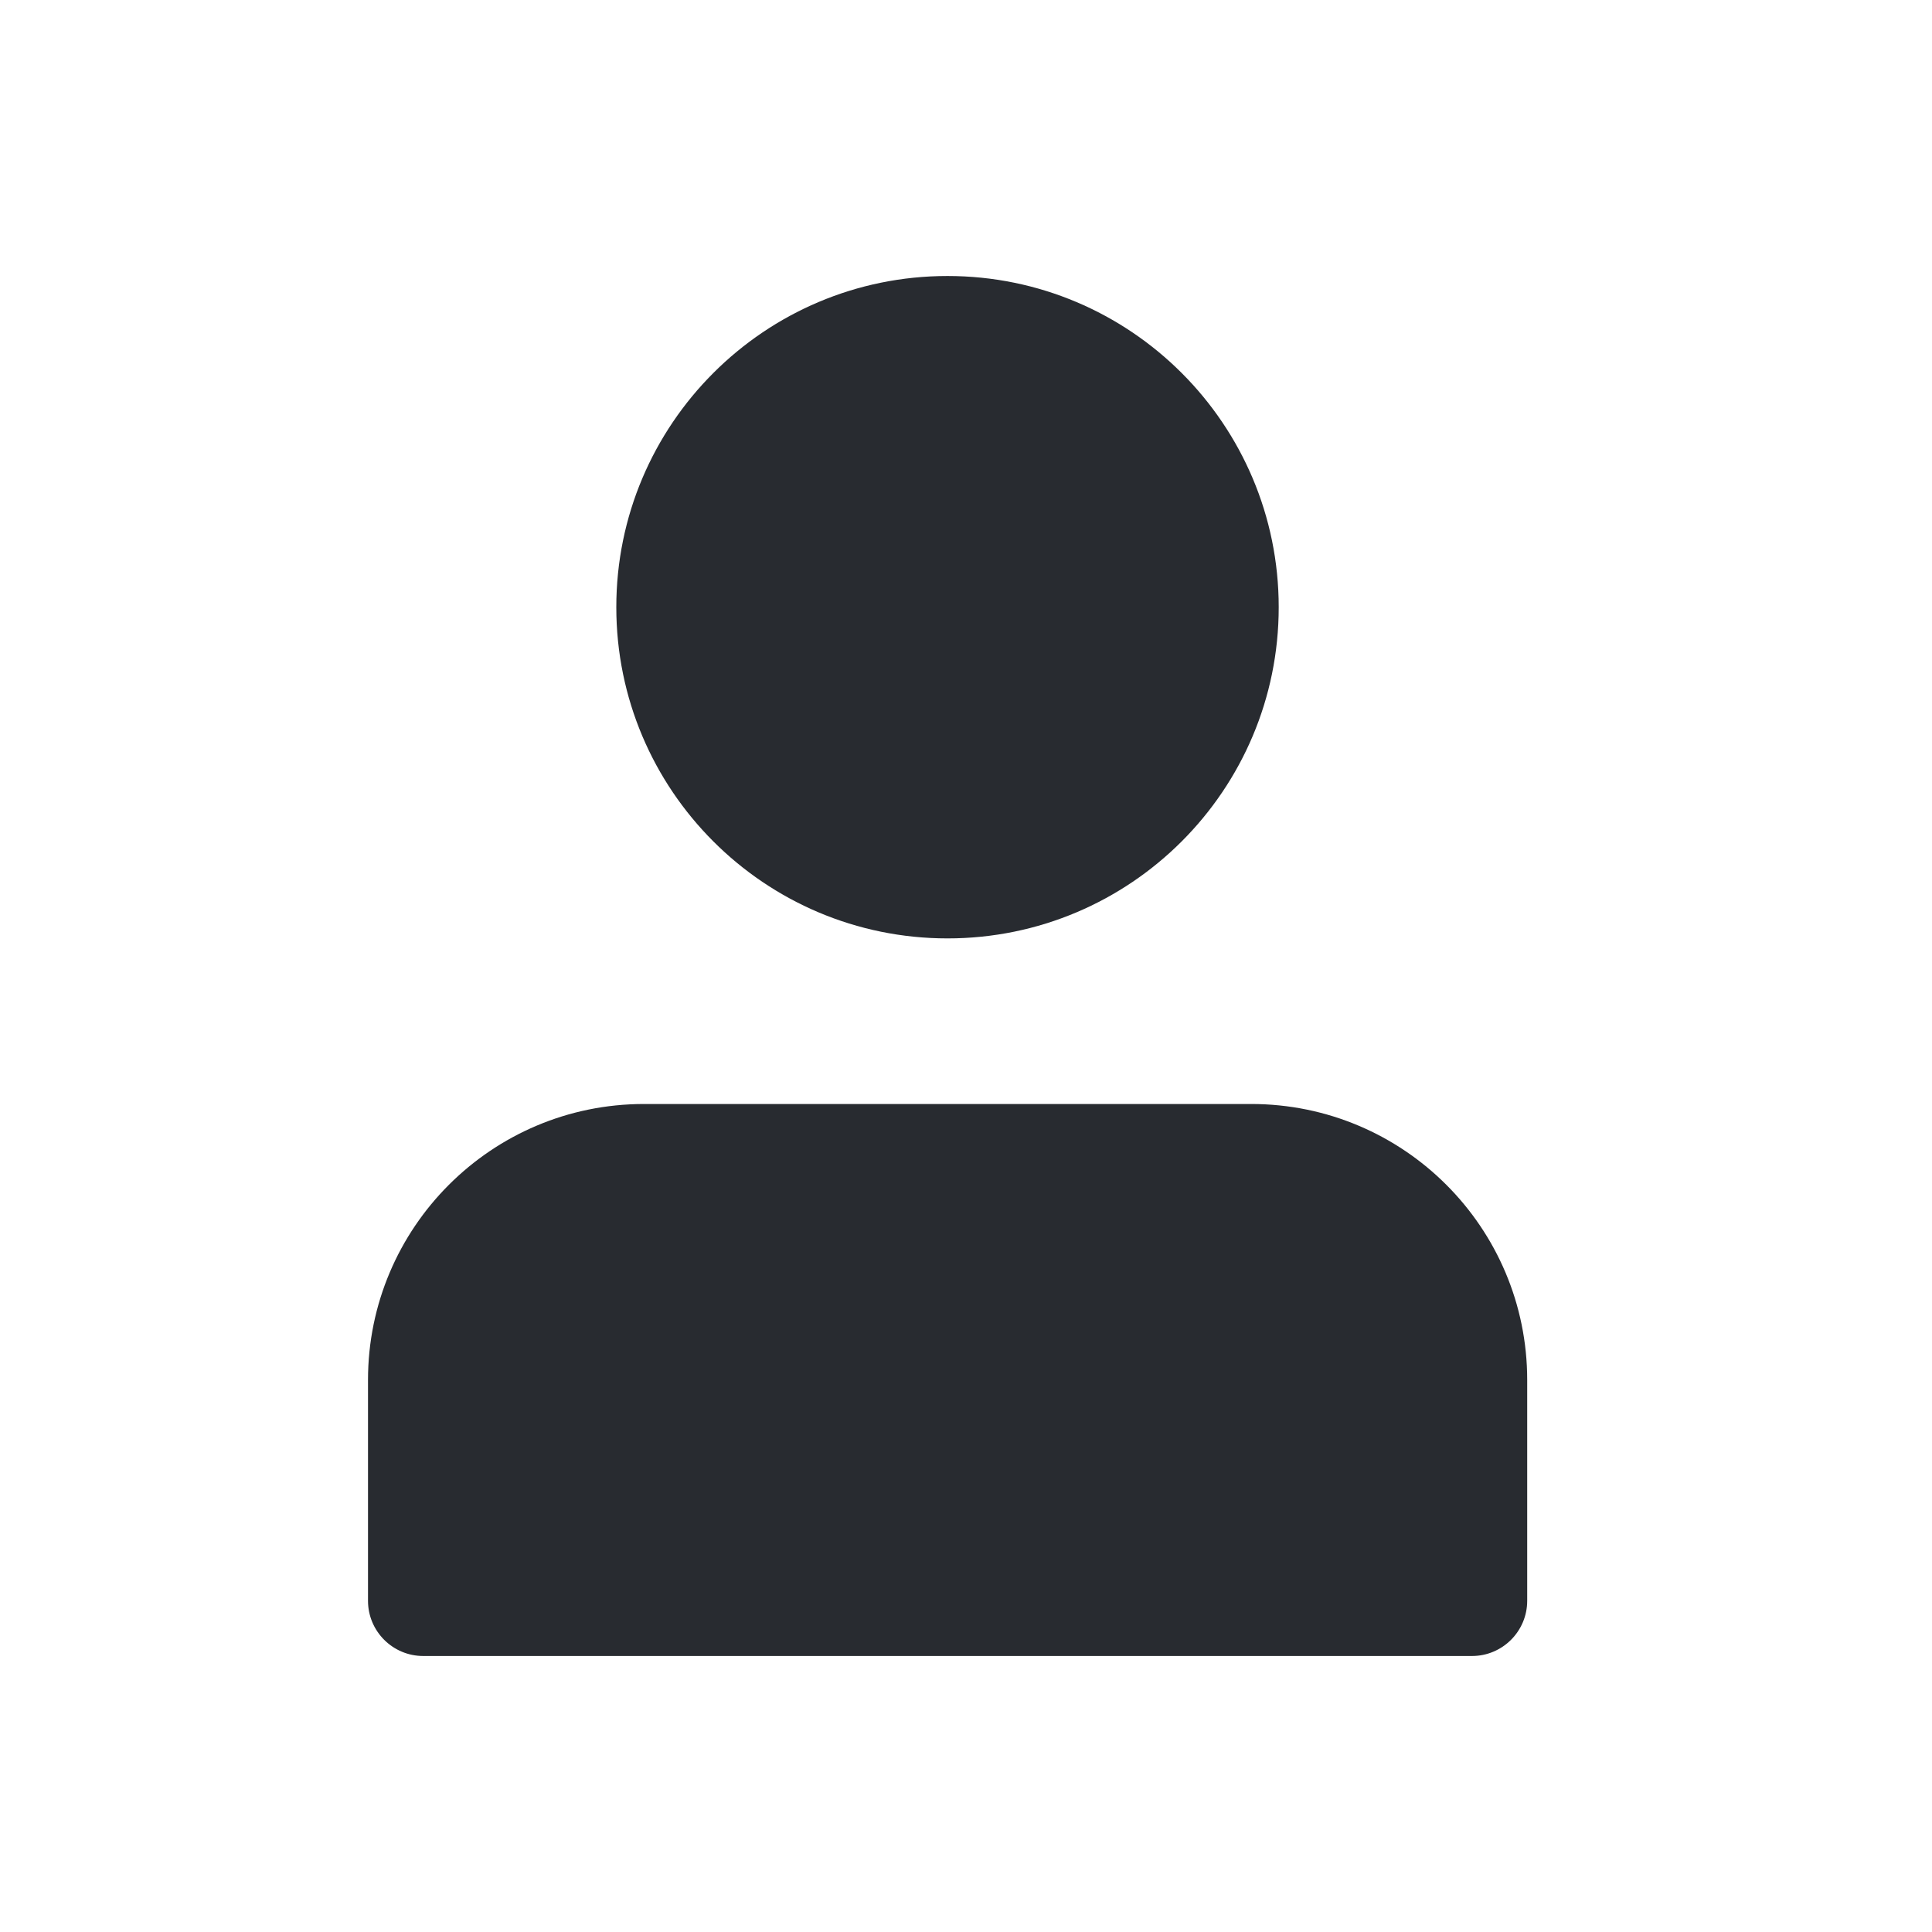
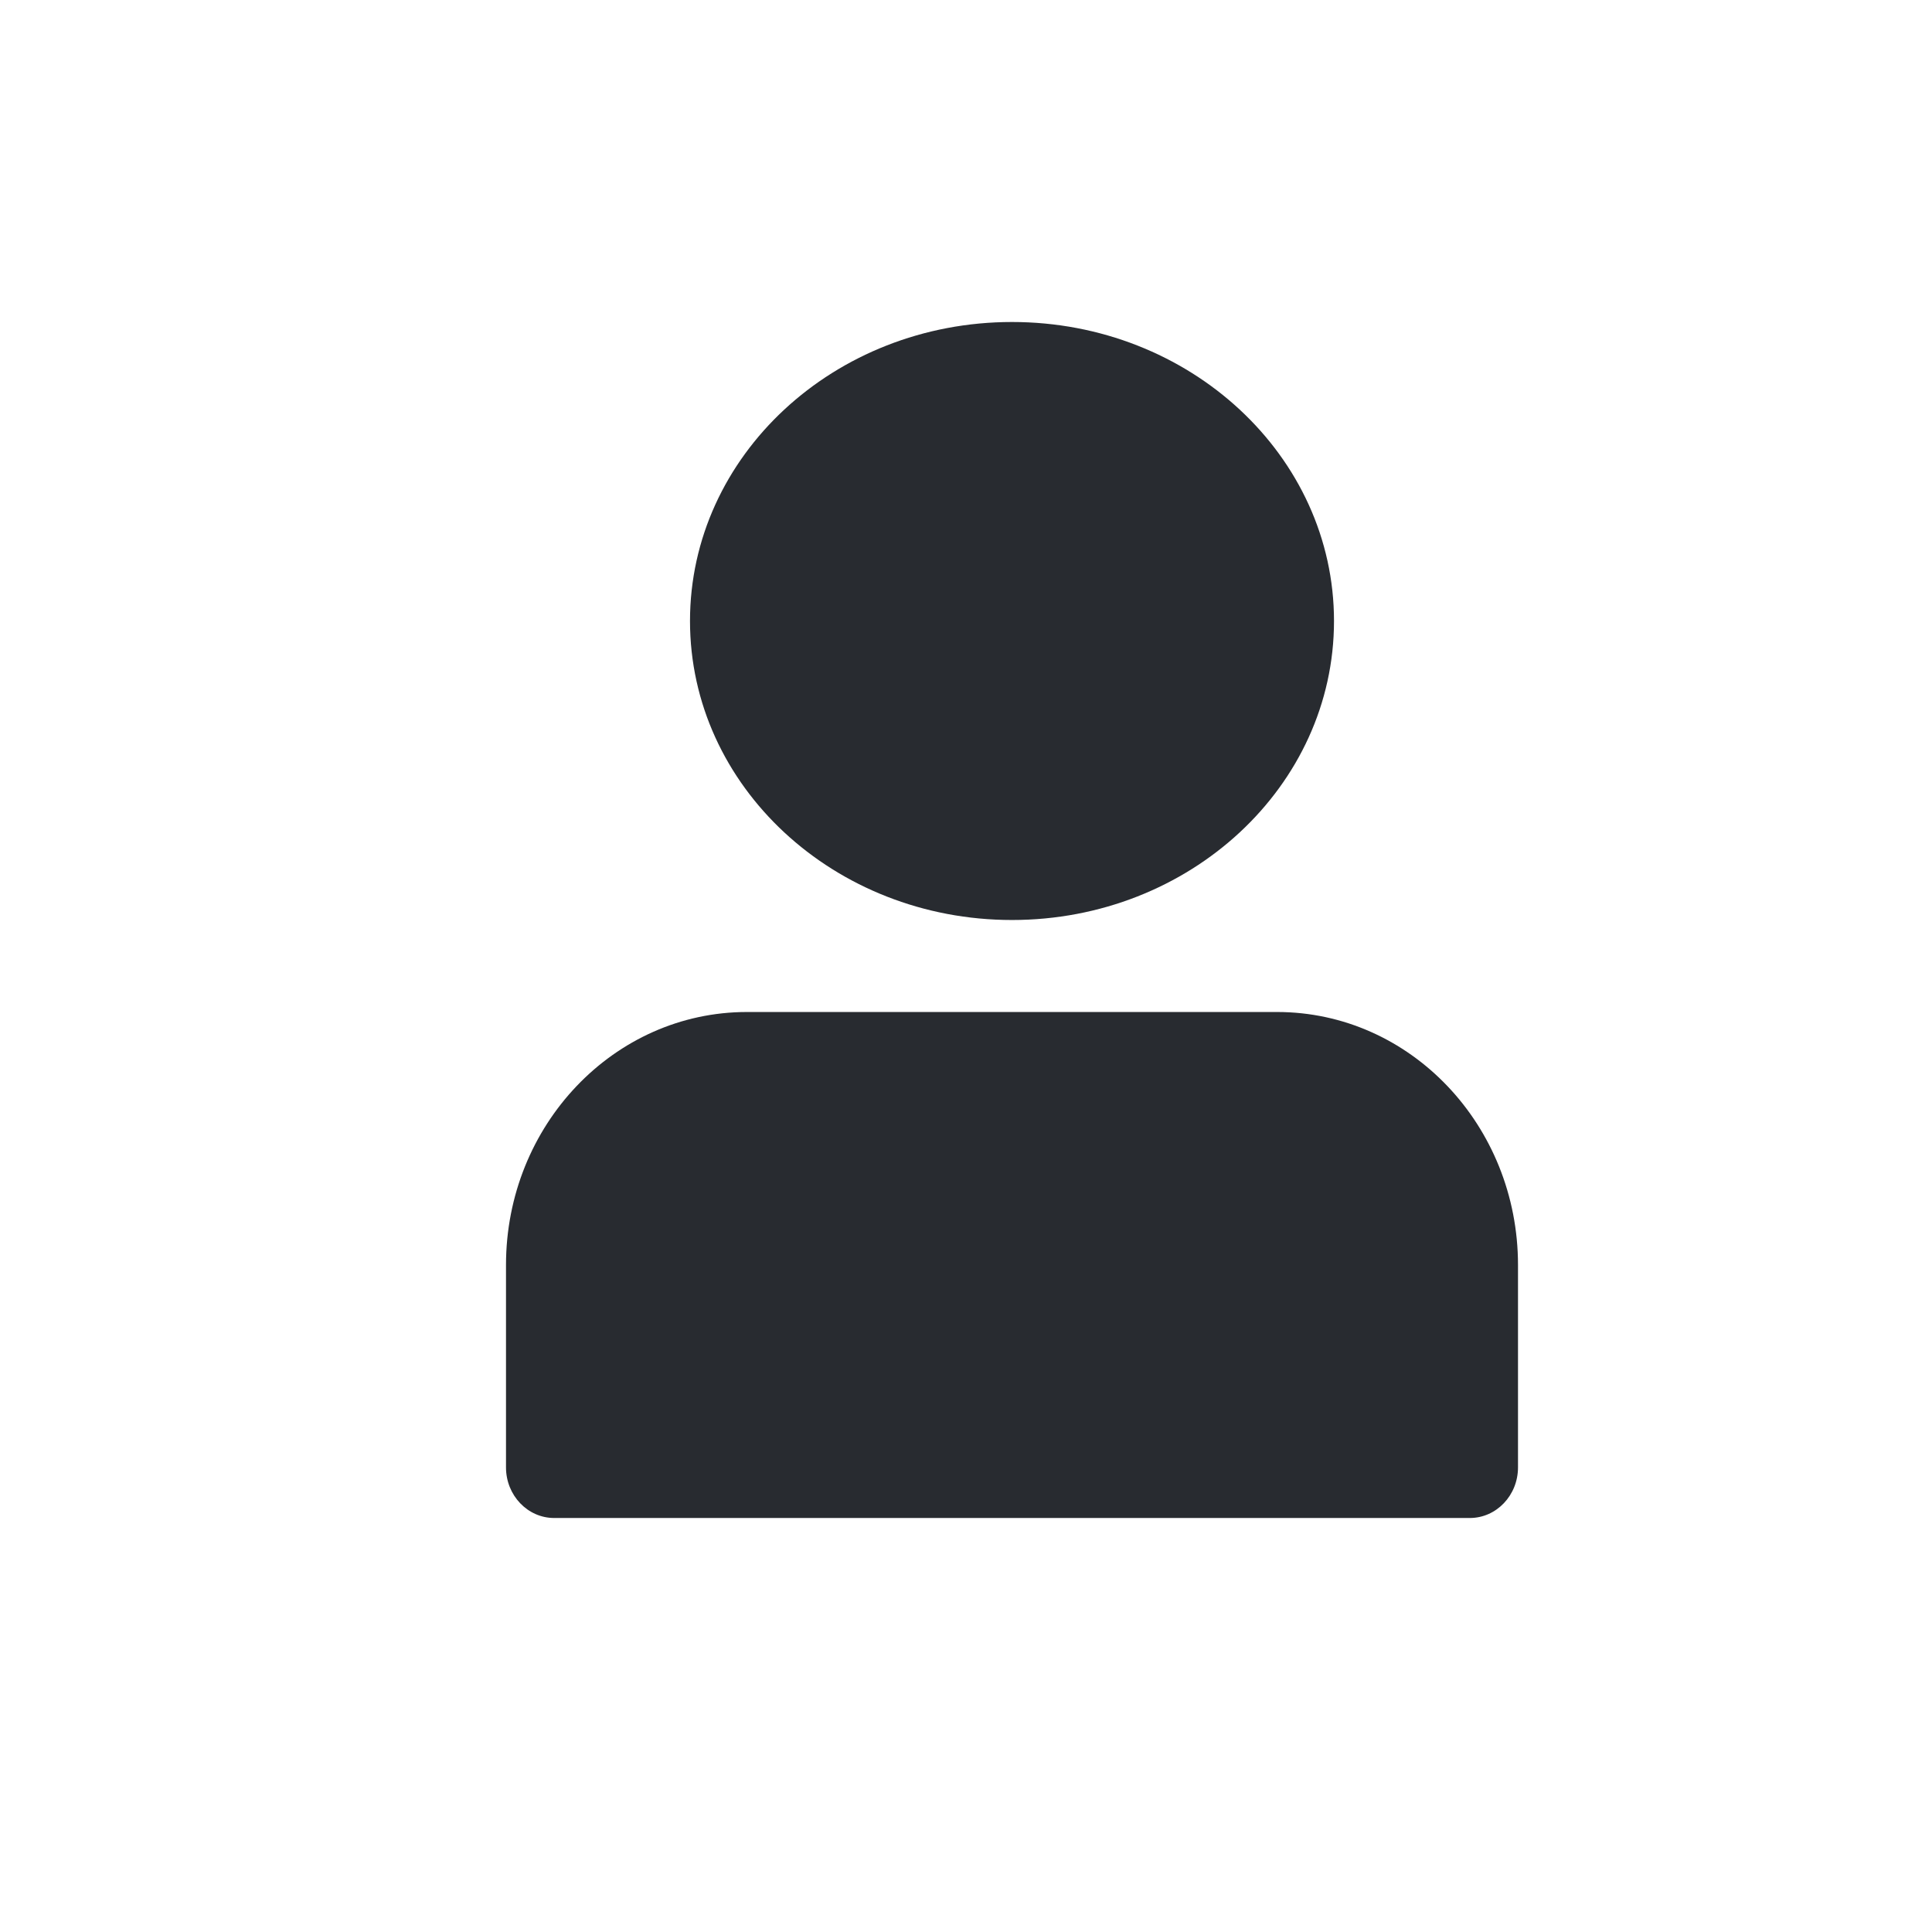
<svg xmlns="http://www.w3.org/2000/svg" width="42" height="42" viewBox="0 0 42 42" fill="none">
-   <path d="M27.798 13.2C27.798 17.176 24.575 20.4 20.598 20.4C16.622 20.4 13.398 17.176 13.398 13.2C13.398 9.224 16.622 6 20.598 6C24.575 6 27.798 9.224 27.798 13.2Z" fill="#282B30" />
-   <path d="M27.2 24H14C10.687 24 8 26.687 8 30V34.8C8 35.462 8.538 36 9.2 36H32C32.662 36 33.2 35.462 33.2 34.8V30C33.2 26.687 30.515 24 27.2 24Z" fill="#282B30" />
+   <path d="M29 13.5C29 17.09 25.866 20 22 20C18.134 20 15 17.09 15 13.5C15 9.91 18.134 7 22 7C25.866 7 29 9.91 29 13.5Z" fill="#282B30" />
+   <path d="M27.762 22H16.238C13.346 22 11 24.463 11 27.5V31.9C11 32.507 11.469 33 12.048 33H31.952C32.531 33 33 32.507 33 31.9V27.5C33 24.463 30.656 22 27.762 22Z" fill="#282B30" />
</svg>
